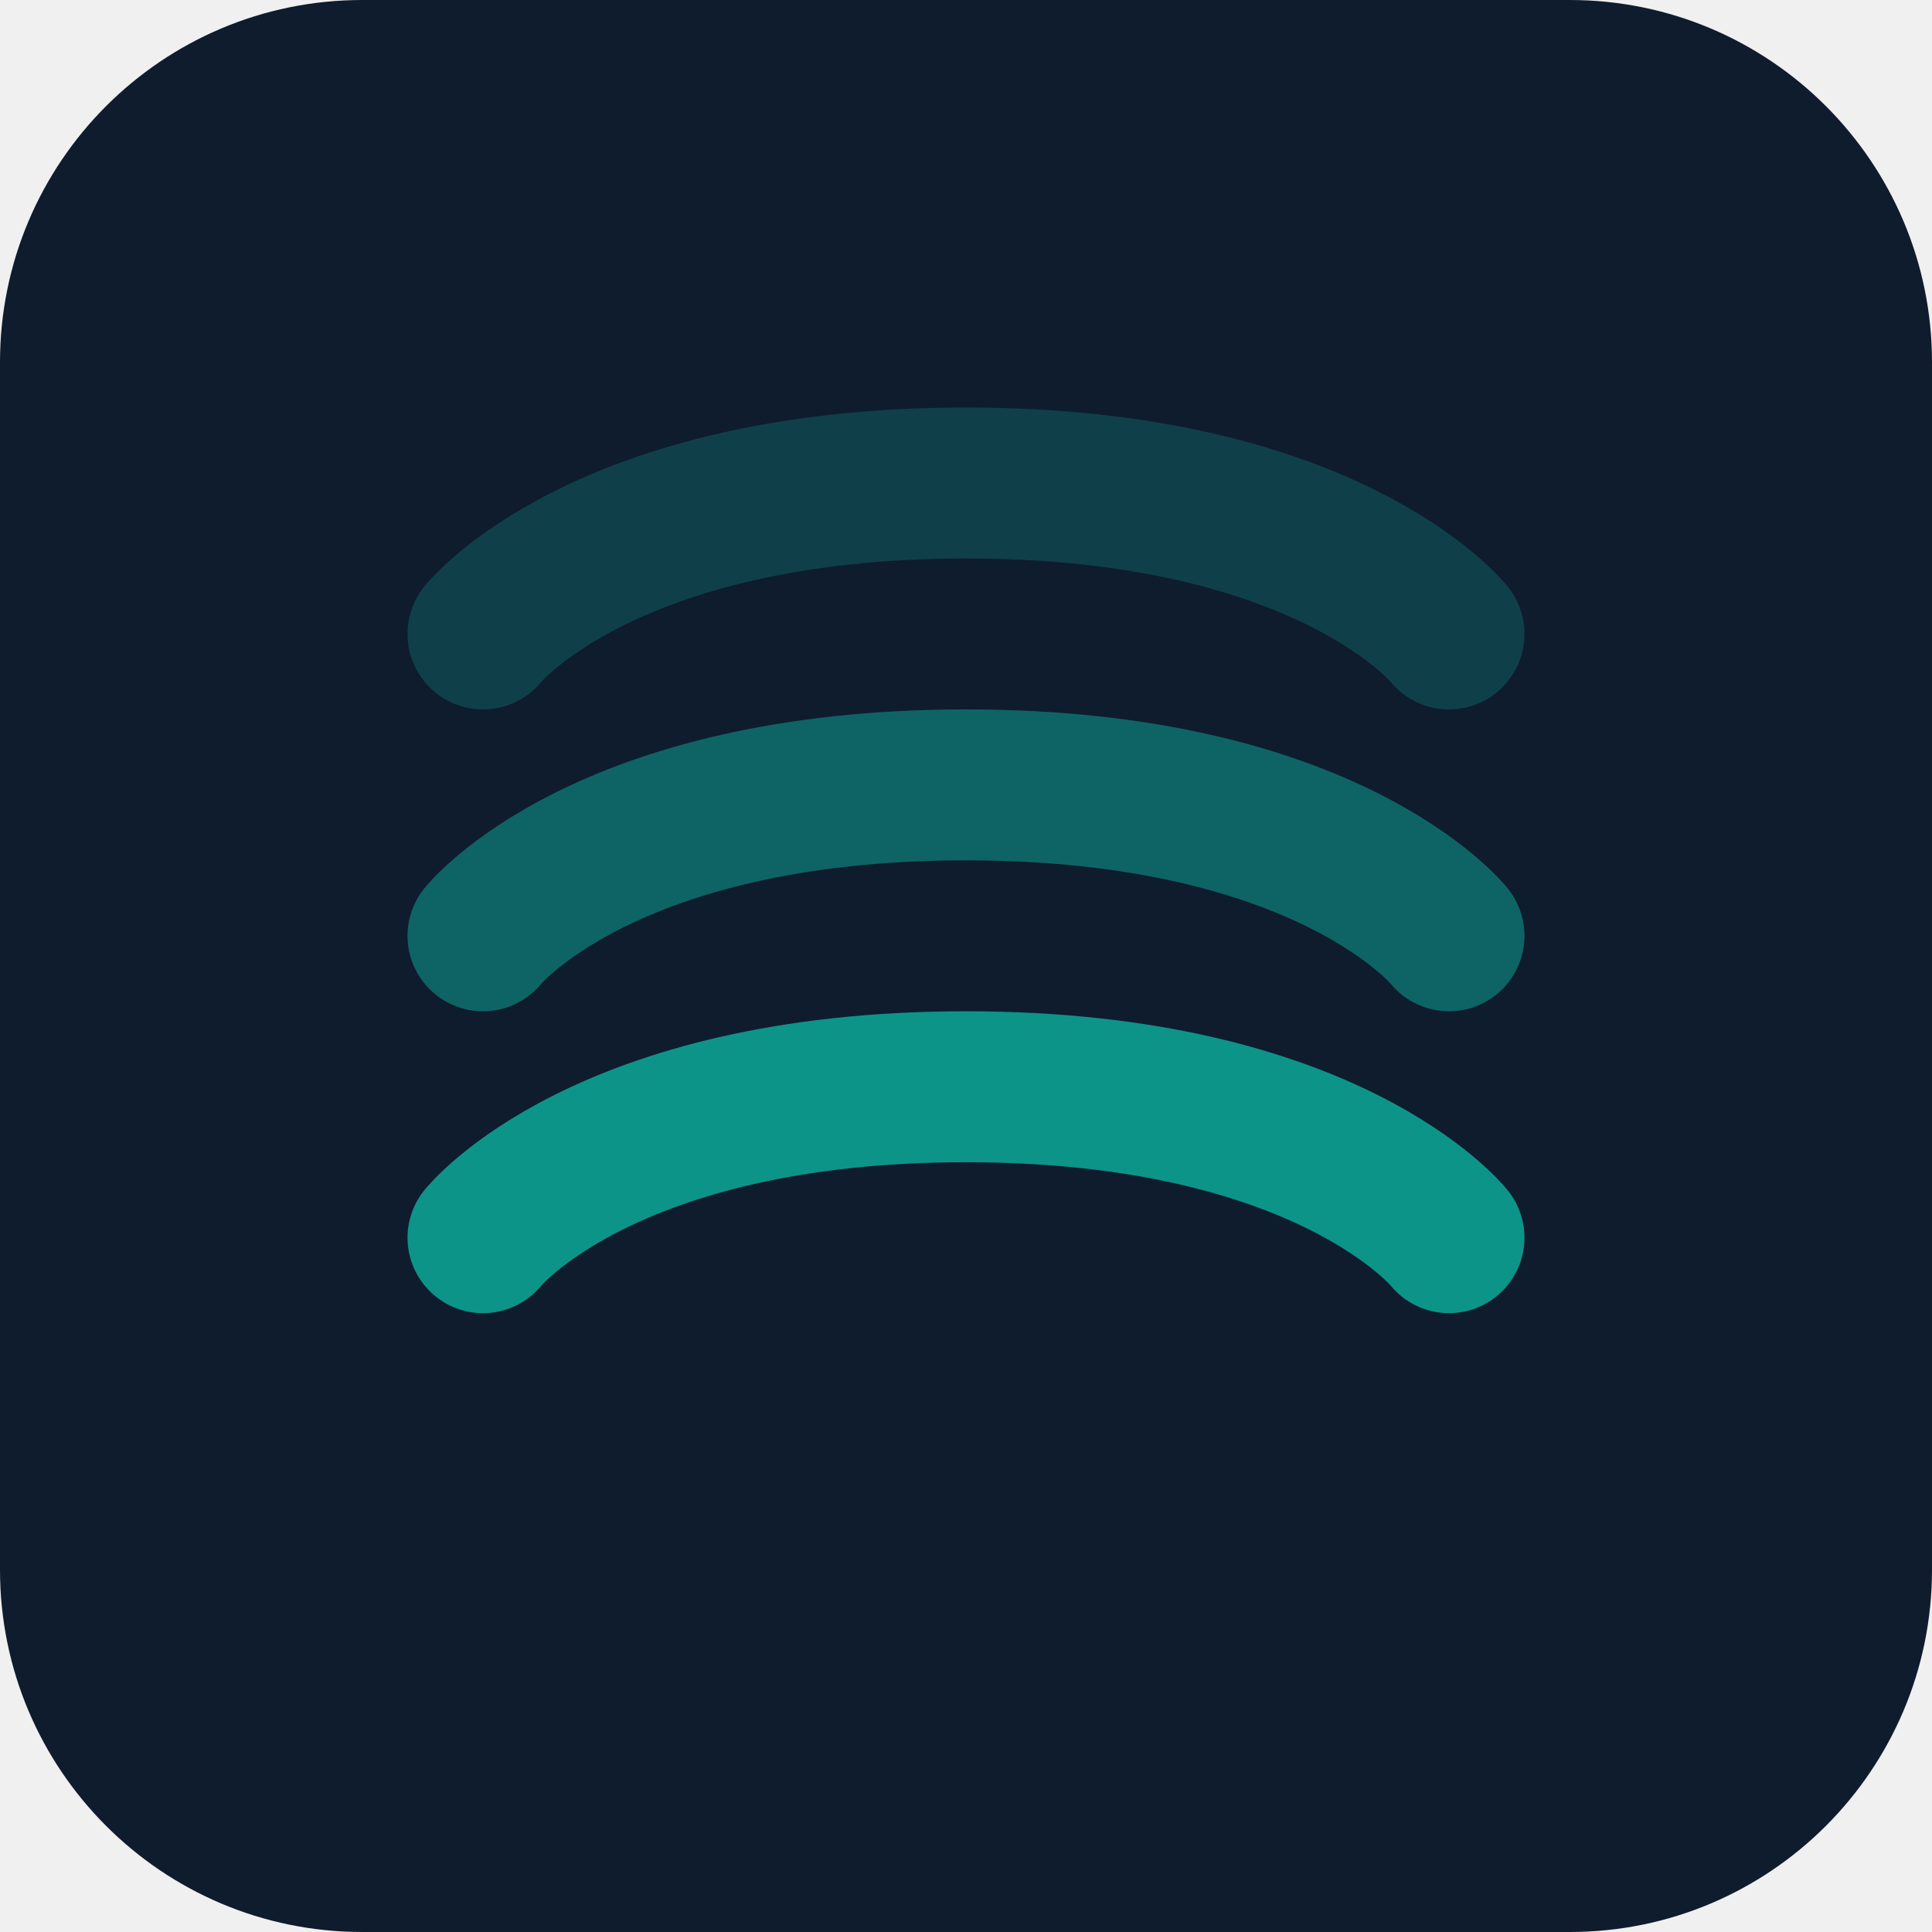
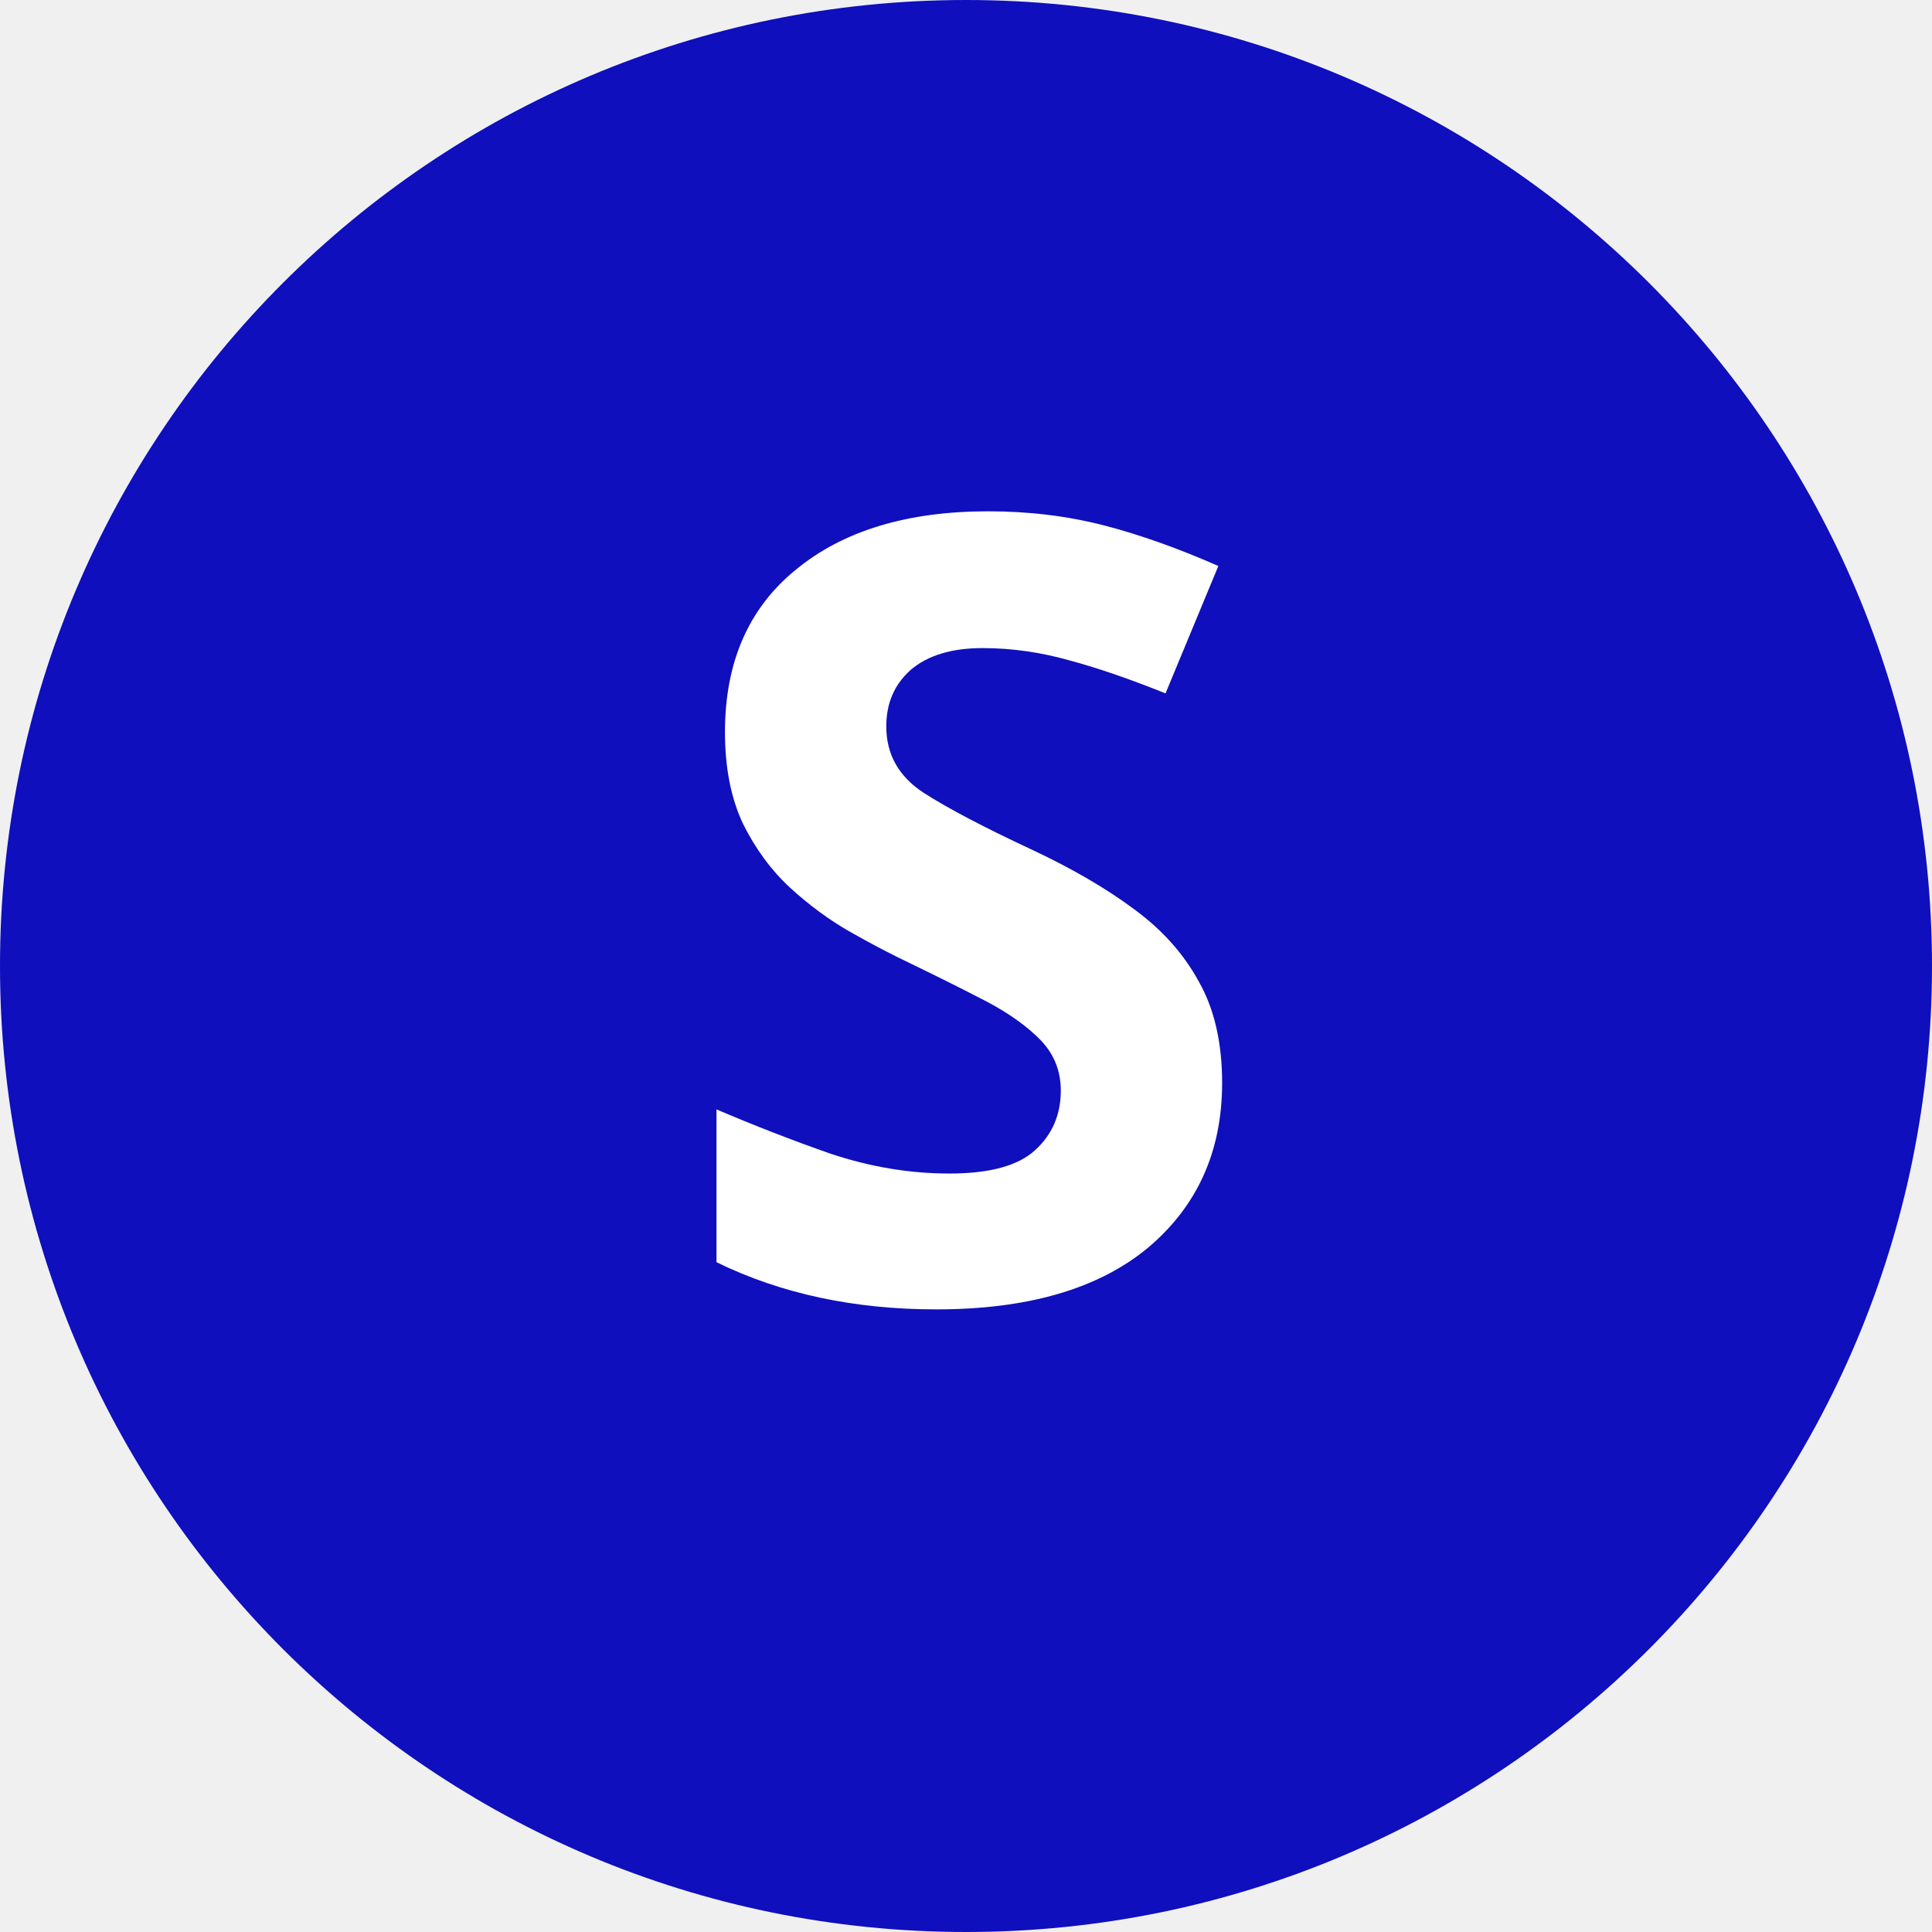
<svg xmlns="http://www.w3.org/2000/svg" viewBox="0 0 32 32" fill="none">
-   <rect width="32" height="32" rx="6" fill="#0f1c2e" />
-   <path d="M8 20.5C8 20.5 10 18 16 18C22 18 24 20.5 24 20.5" stroke="#0d9488" stroke-width="2.5" stroke-linecap="round" />
-   <path d="M8 15.5C8 15.5 10 13 16 13C22 13 24 15.5 24 15.5" stroke="#0d9488" stroke-width="2.5" stroke-linecap="round" opacity="0.6" />
-   <path d="M8 10.5C8 10.5 10 8 16 8C22 8 24 10.5 24 10.5" stroke="#0d9488" stroke-width="2.5" stroke-linecap="round" opacity="0.3" />
+   <circle cx="16" cy="16" r="16" fill="#0f0fbd" />
+   <text x="16" y="21.5" text-anchor="middle" font-family="sans-serif" font-weight="900" font-size="18" fill="white">S</text>
</svg>
